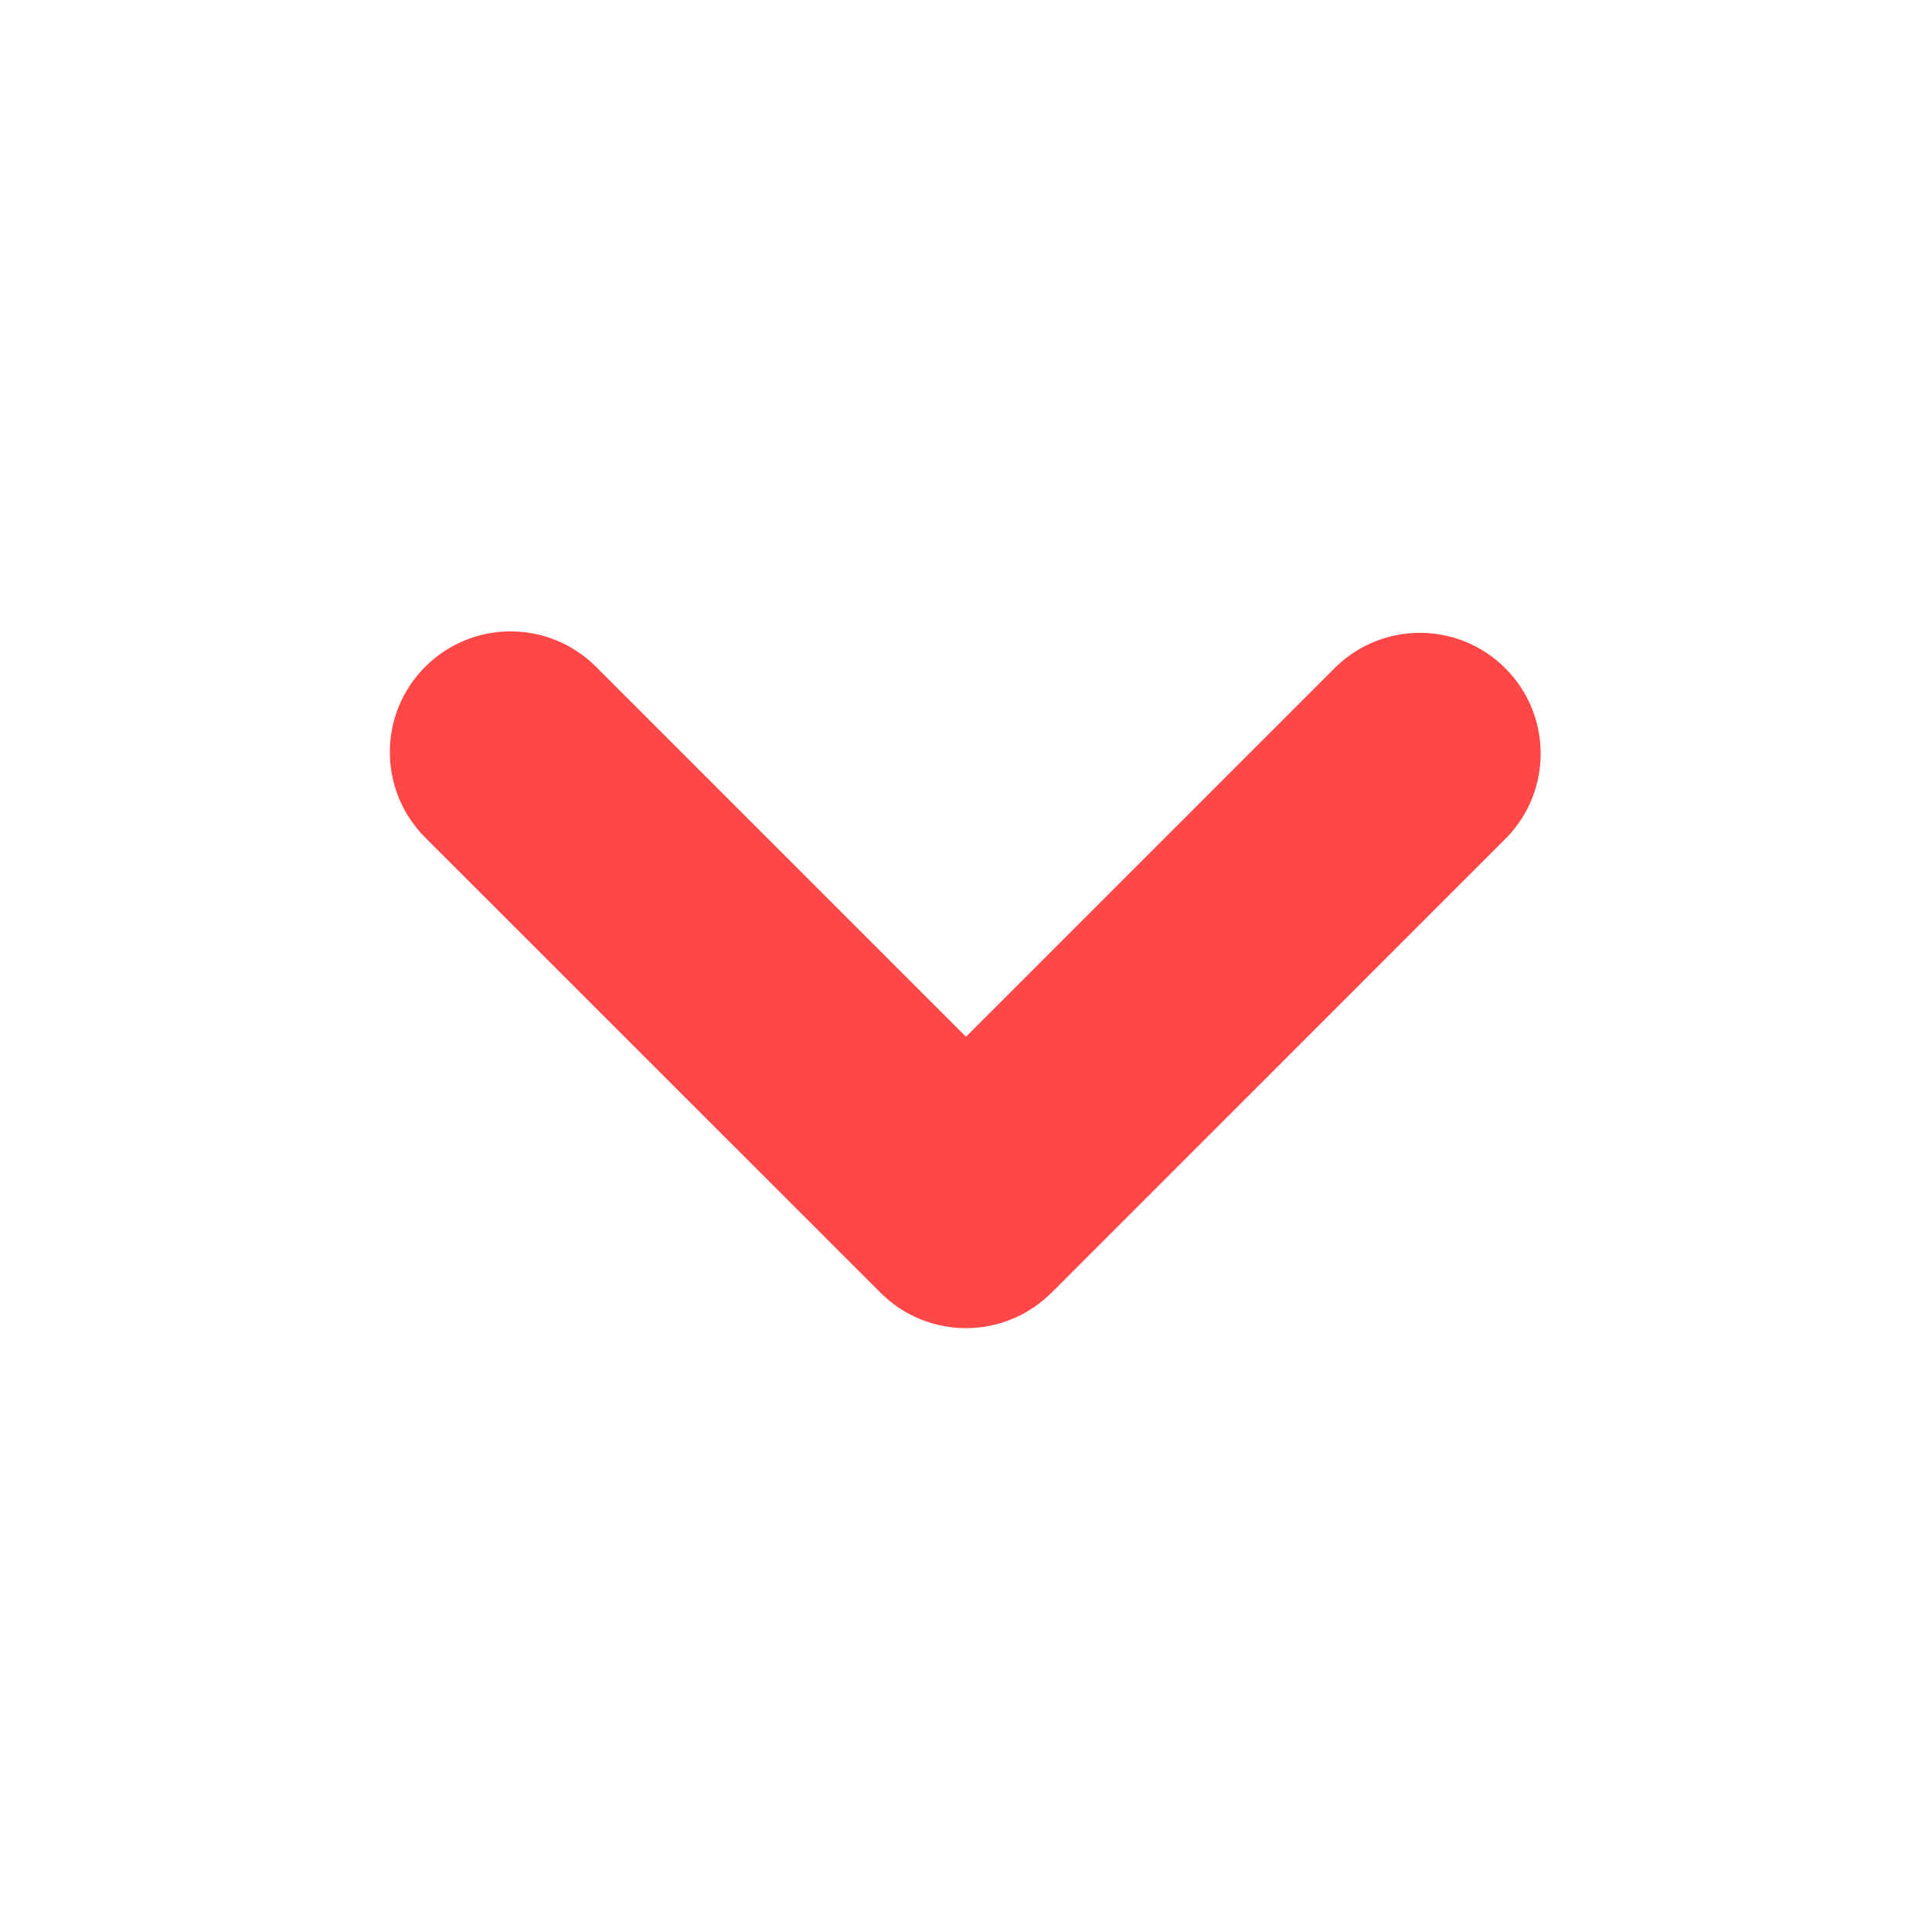
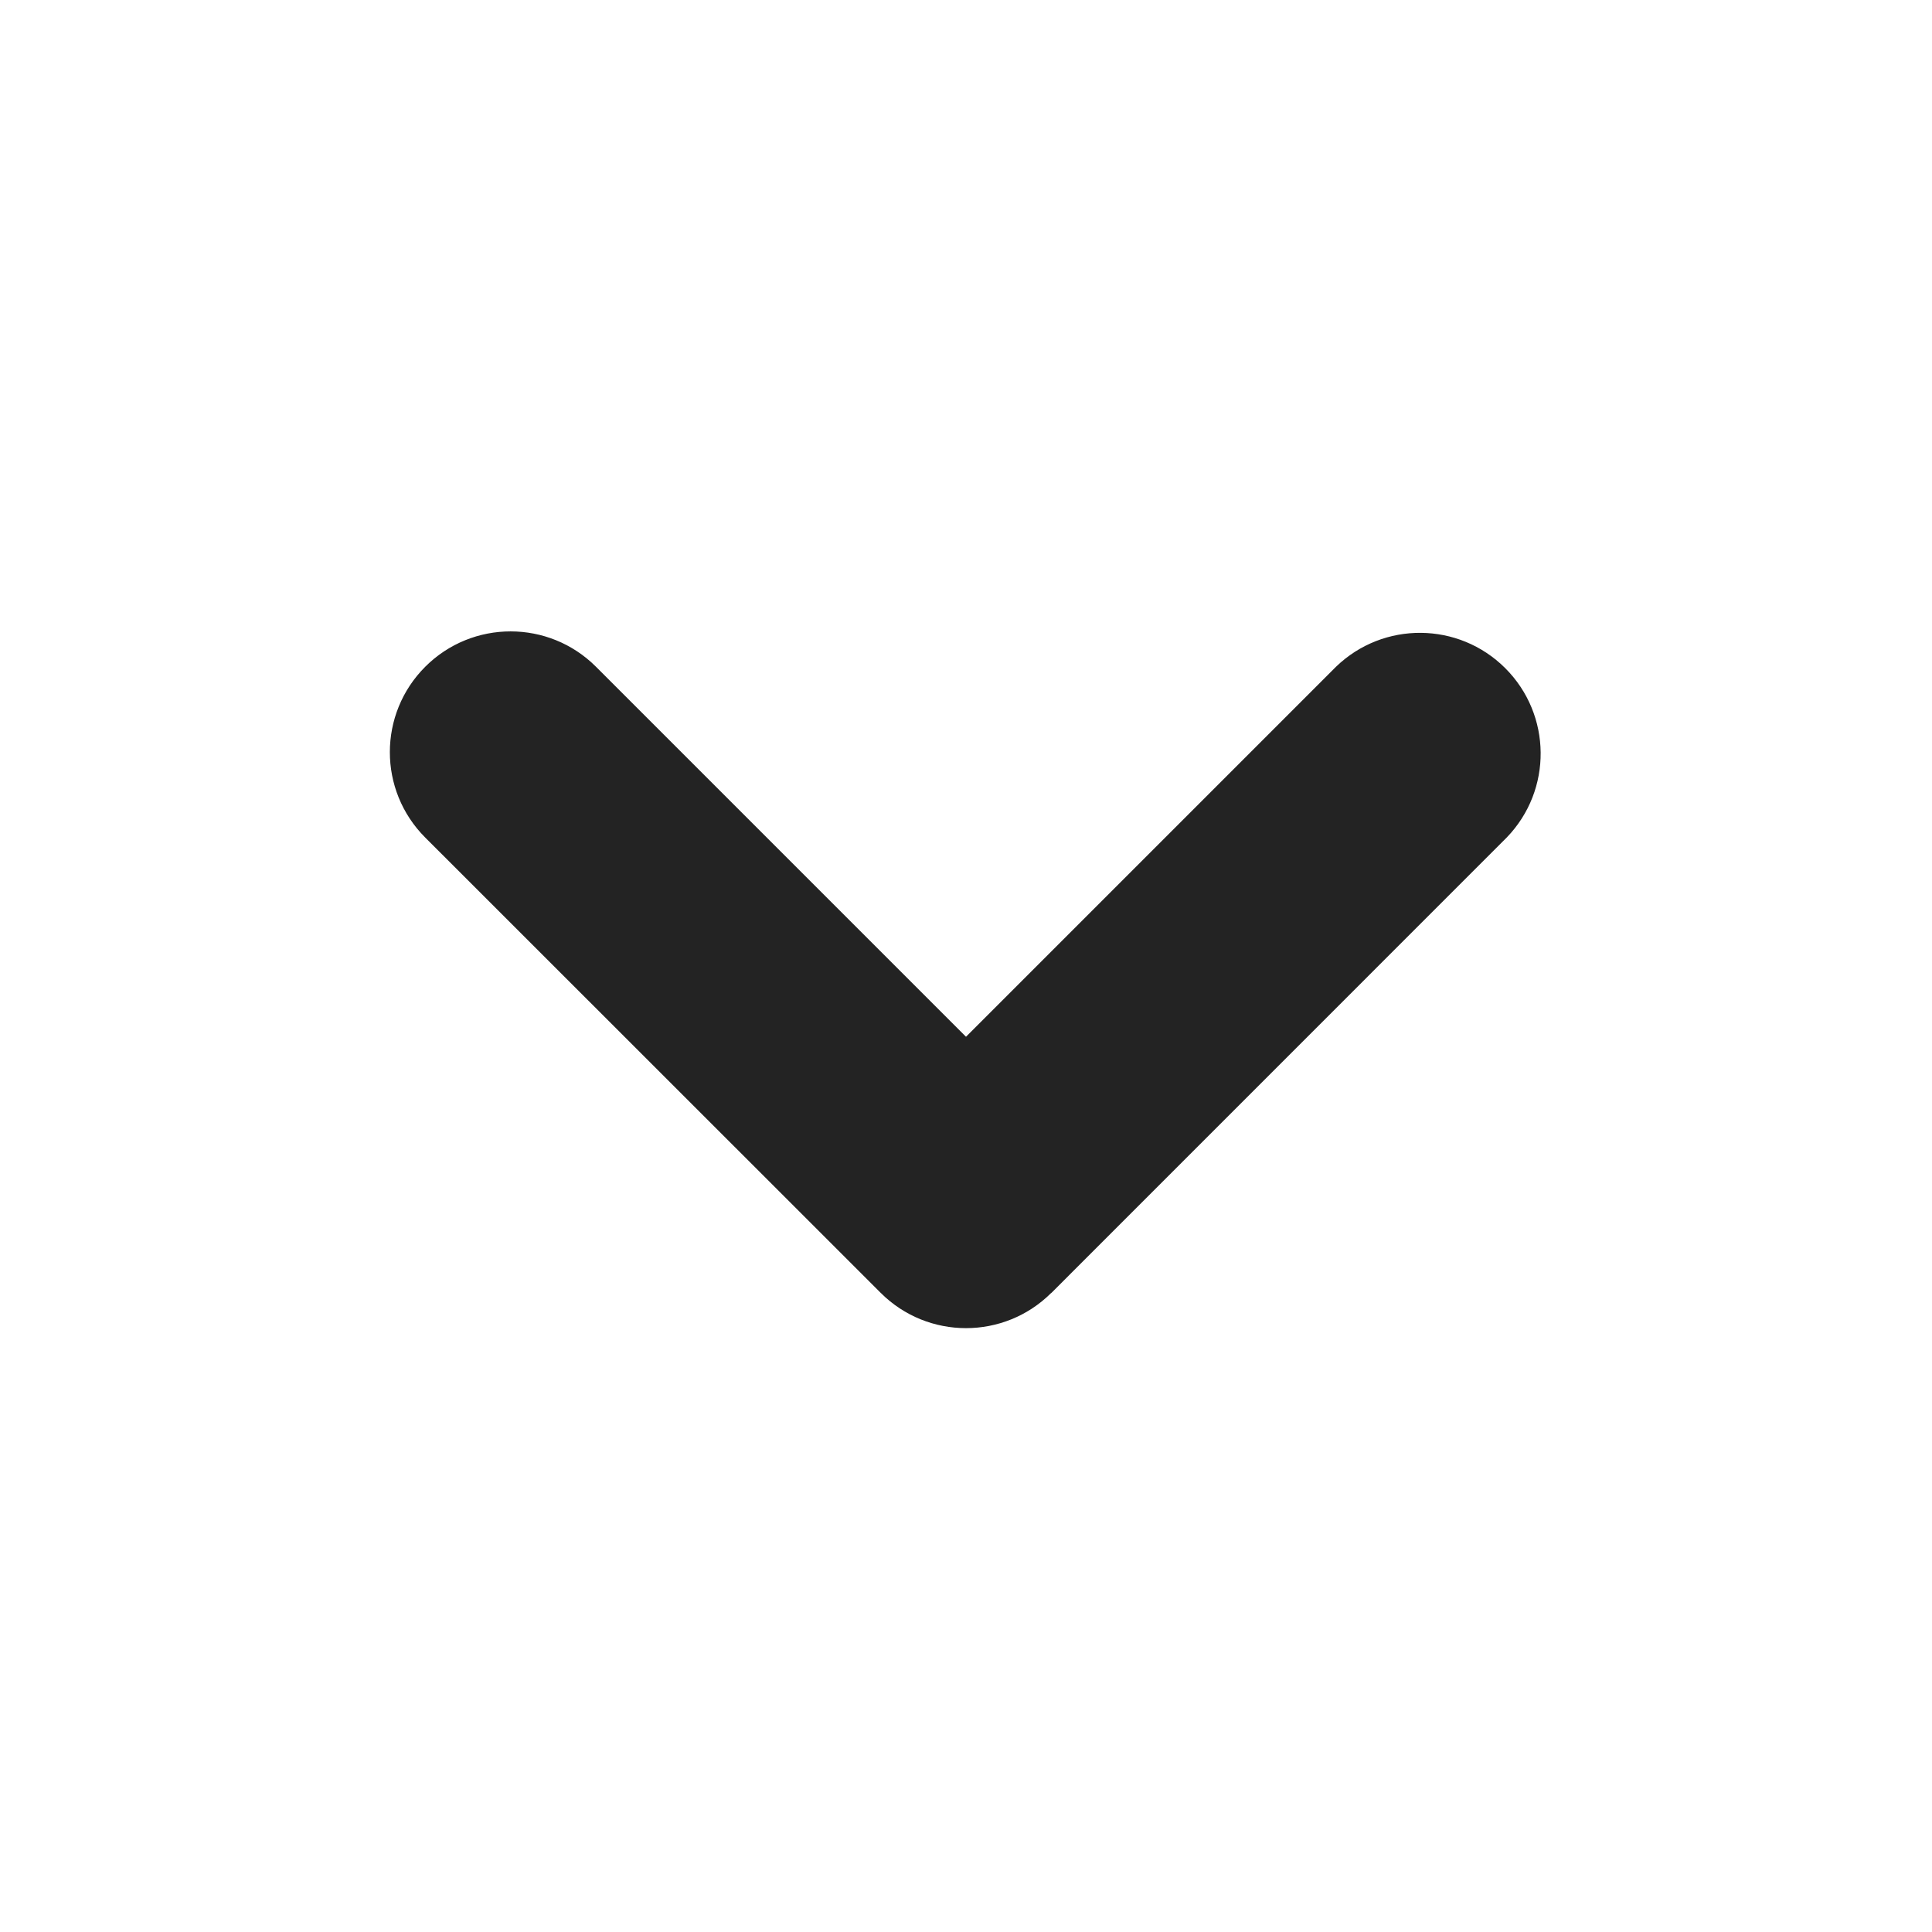
<svg xmlns="http://www.w3.org/2000/svg" width="1em" height="1em" viewBox="0 0 24 24">
  <g fill="none" fill-rule="evenodd">
    <path d="M24 0v24H0V0zM12.593 23.258l-.011.002l-.071.035l-.02.004l-.014-.004l-.071-.035q-.016-.005-.024.005l-.004.01l-.017.428l.005.02l.01.013l.104.074l.015.004l.012-.004l.104-.074l.012-.016l.004-.017l-.017-.427q-.004-.016-.017-.018m.265-.113l-.013.002l-.185.093l-.01.01l-.003.011l.018.43l.005.012l.008.007l.201.093q.019.005.029-.008l.004-.014l-.034-.614q-.005-.019-.02-.022m-.715.002a.02.02 0 0 0-.027.006l-.006.014l-.034.614q.001.018.017.024l.015-.002l.201-.093l.01-.008l.004-.011l.017-.43l-.003-.012l-.01-.01z" />
-     <path fill="#ff4747" d="M13.06 16.06a1.5 1.5 0 0 1-2.12 0l-5.658-5.656a1.5 1.5 0 1 1 2.122-2.121L12 12.879l4.596-4.596a1.5 1.5 0 0 1 2.122 2.12l-5.657 5.658Z" />
+     <path fill="#232323" d="M13.06 16.06a1.5 1.5 0 0 1-2.12 0l-5.658-5.656a1.5 1.5 0 1 1 2.122-2.121L12 12.879l4.596-4.596a1.5 1.5 0 0 1 2.122 2.12l-5.657 5.658Z" />
  </g>
</svg>
